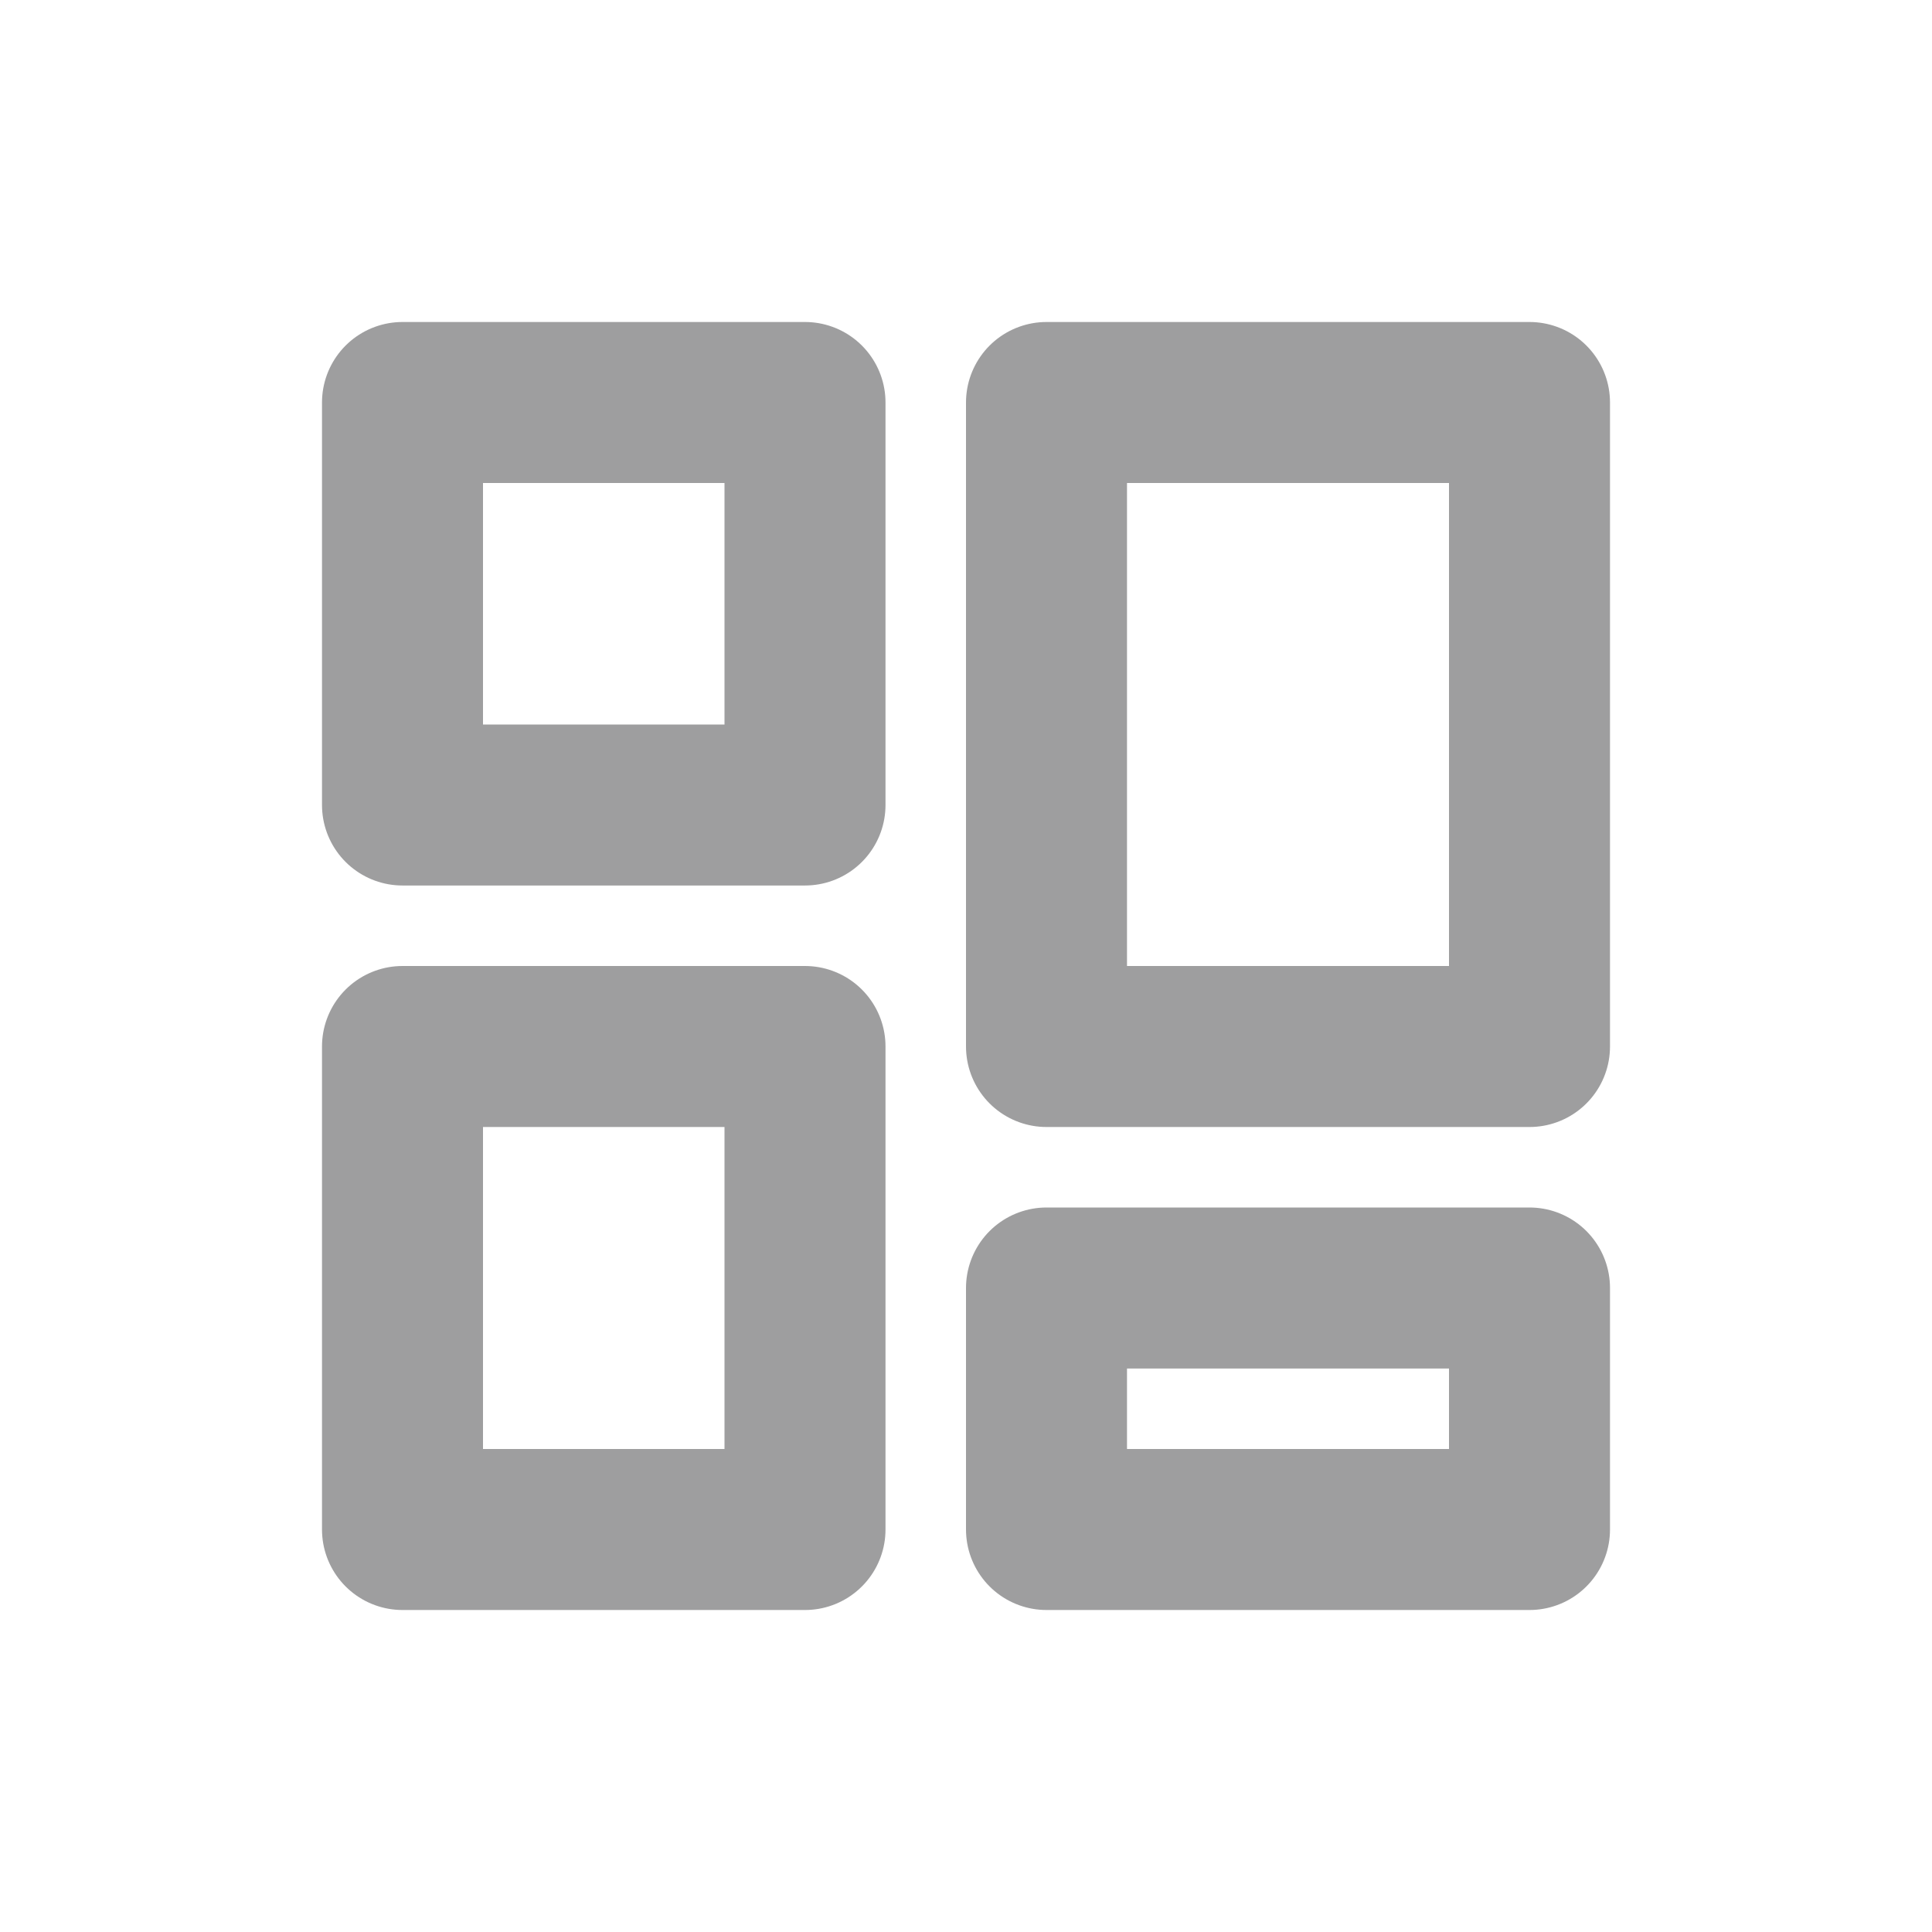
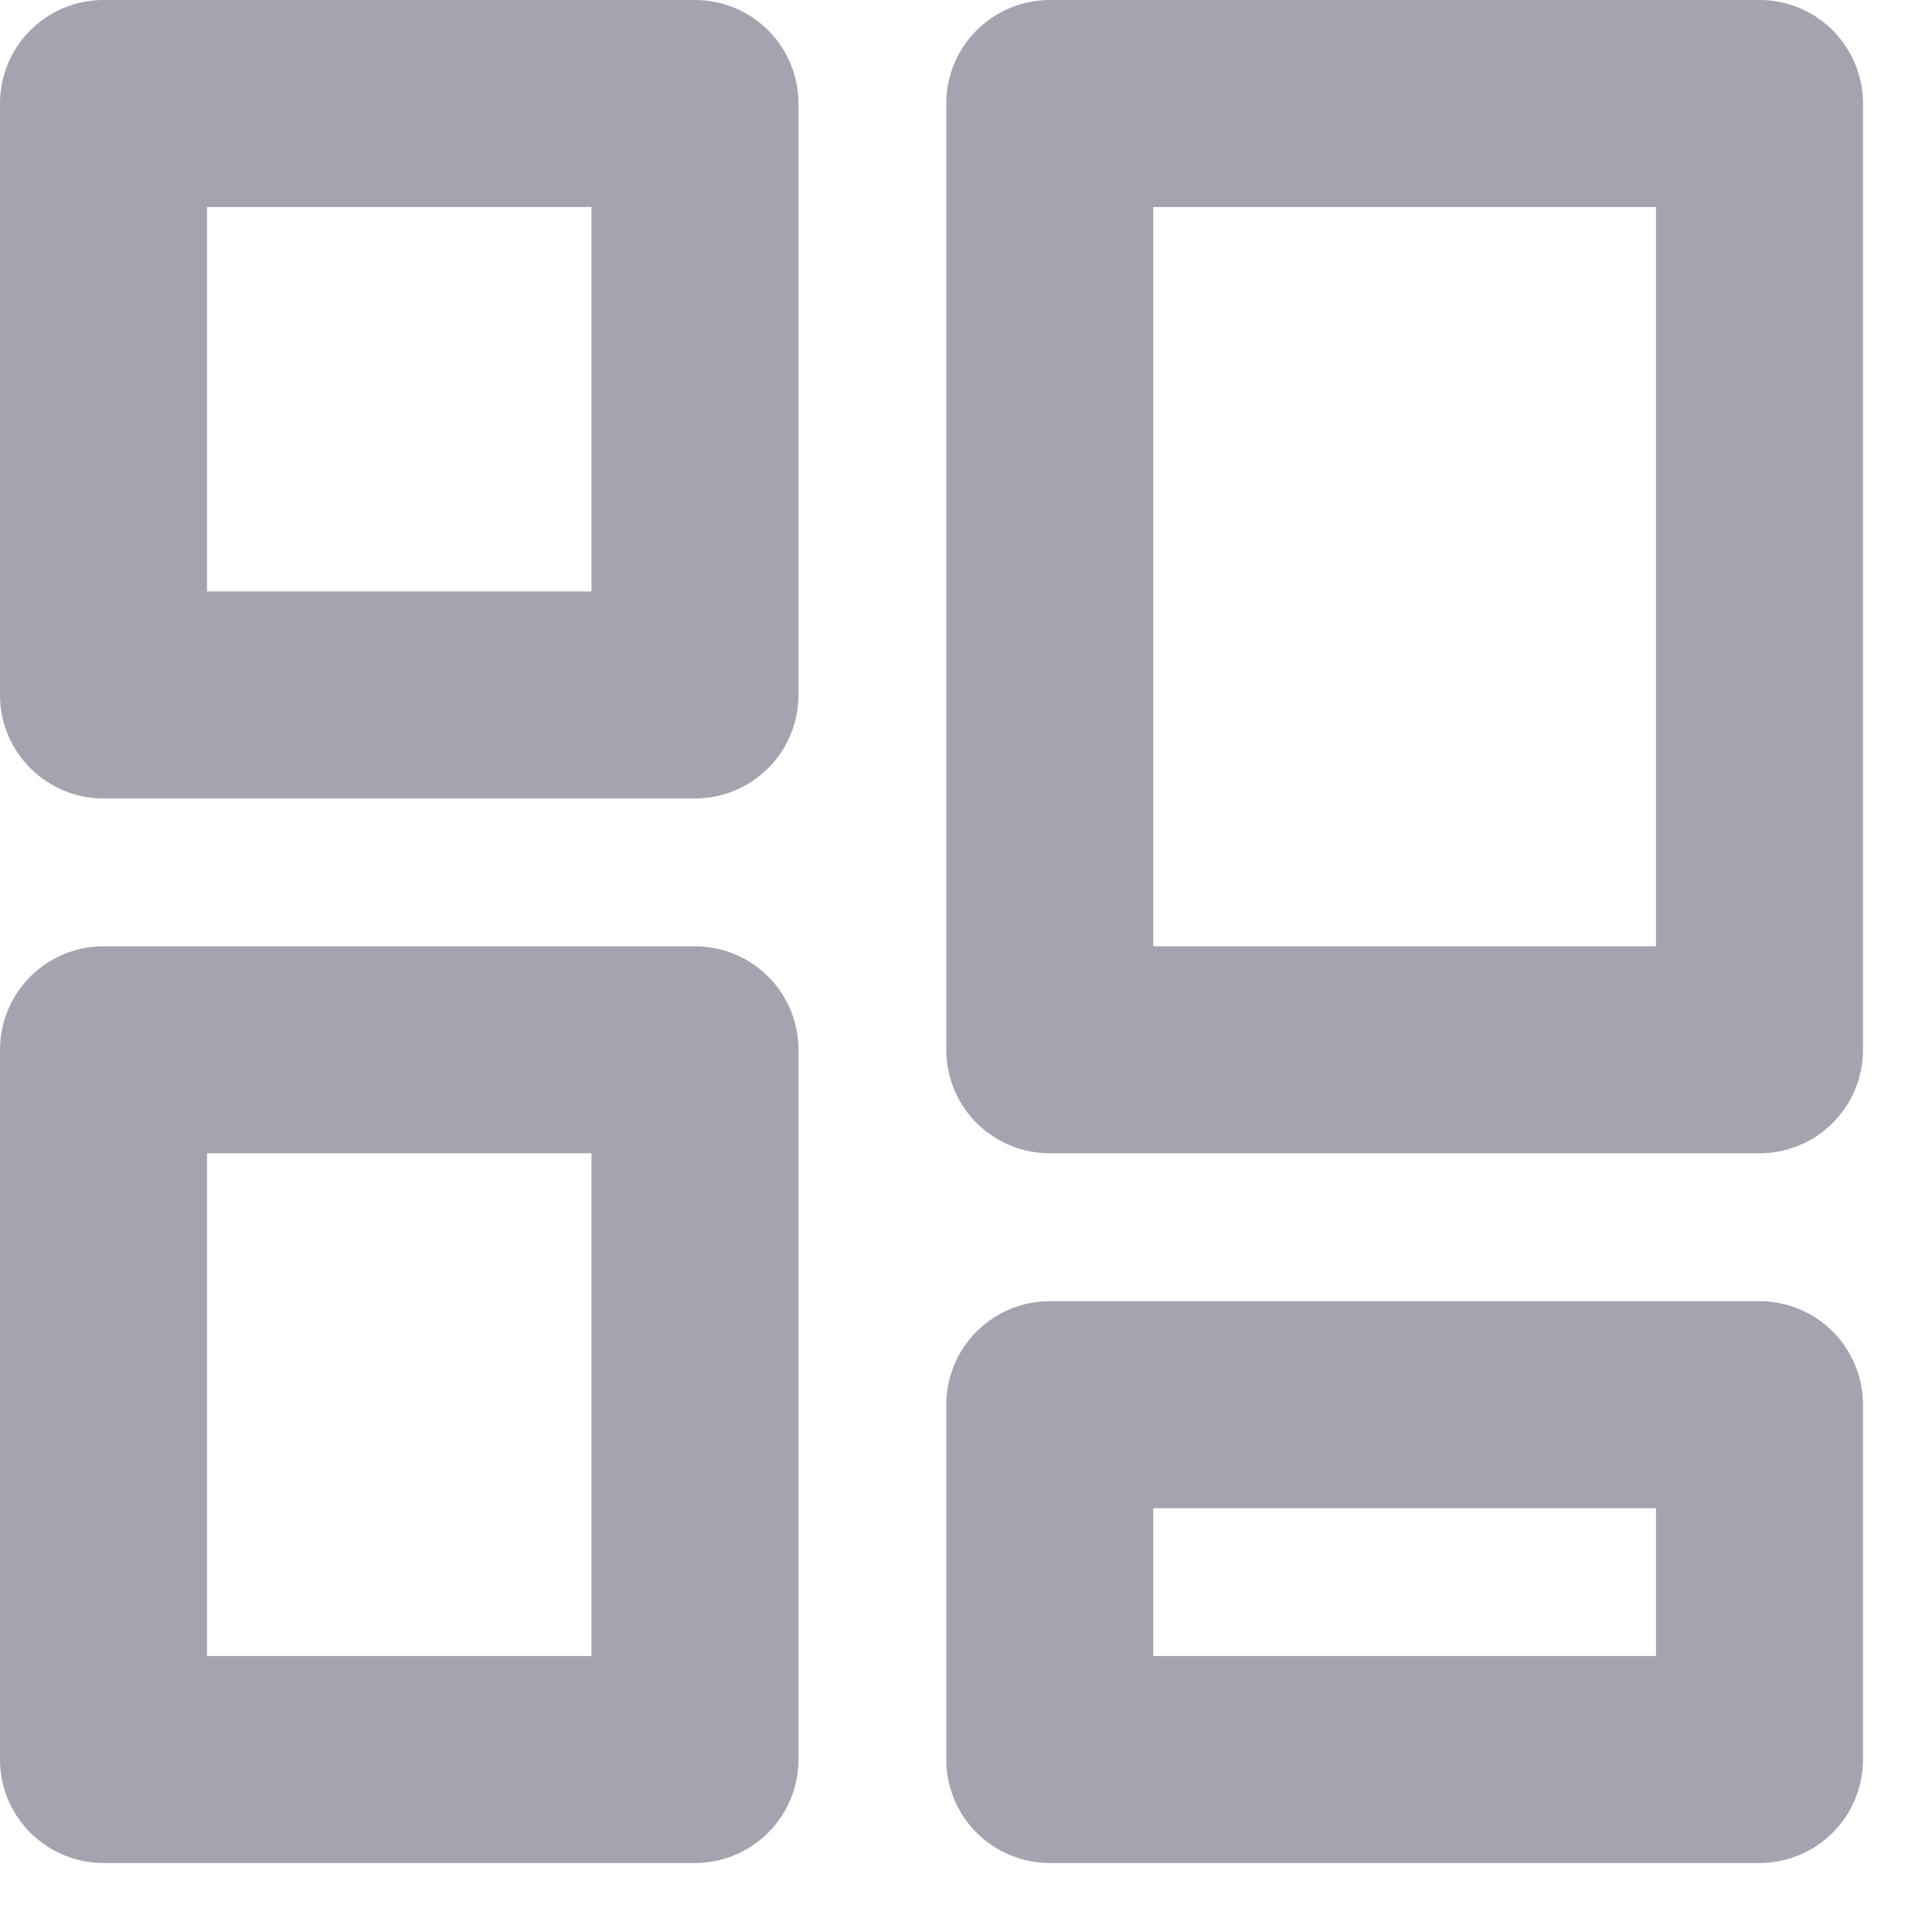
- <svg xmlns="http://www.w3.org/2000/svg" width="24" height="24" viewBox="0 0 24 24" fill="none">
-   <path d="M19 5V13H13V5L19 5Z" stroke="#9E9E9F" stroke-width="2" stroke-linecap="round" stroke-linejoin="round" />
-   <path d="M10 10V5H5V10H10Z" stroke="#9E9E9F" stroke-width="2" stroke-linecap="round" stroke-linejoin="round" />
-   <path d="M10 13H5V19H10V13Z" stroke="#9E9E9F" stroke-width="2" stroke-linecap="round" stroke-linejoin="round" />
-   <path d="M13 19V16H19V19H13Z" stroke="#9E9E9F" stroke-width="2" stroke-linecap="round" stroke-linejoin="round" />
+ <svg xmlns="http://www.w3.org/2000/svg" width="14" height="14" viewBox="0 0 14 14" fill="none">
+   <path d="M12.75 0.75V7.607H7.607V0.75L12.75 0.75Z" stroke="#A3A4B0" stroke-width="1.5" stroke-linecap="round" stroke-linejoin="round" />
+   <path d="M5.036 5.036V0.75H0.75V5.036H5.036Z" stroke="#A3A4B0" stroke-width="1.5" stroke-linecap="round" stroke-linejoin="round" />
+   <path d="M5.036 7.607H0.75V12.75H5.036V7.607Z" stroke="#A3A4B0" stroke-width="1.5" stroke-linecap="round" stroke-linejoin="round" />
+   <path d="M7.607 12.75V10.179H12.75V12.75H7.607Z" stroke="#A3A4B0" stroke-width="1.5" stroke-linecap="round" stroke-linejoin="round" />
</svg>
